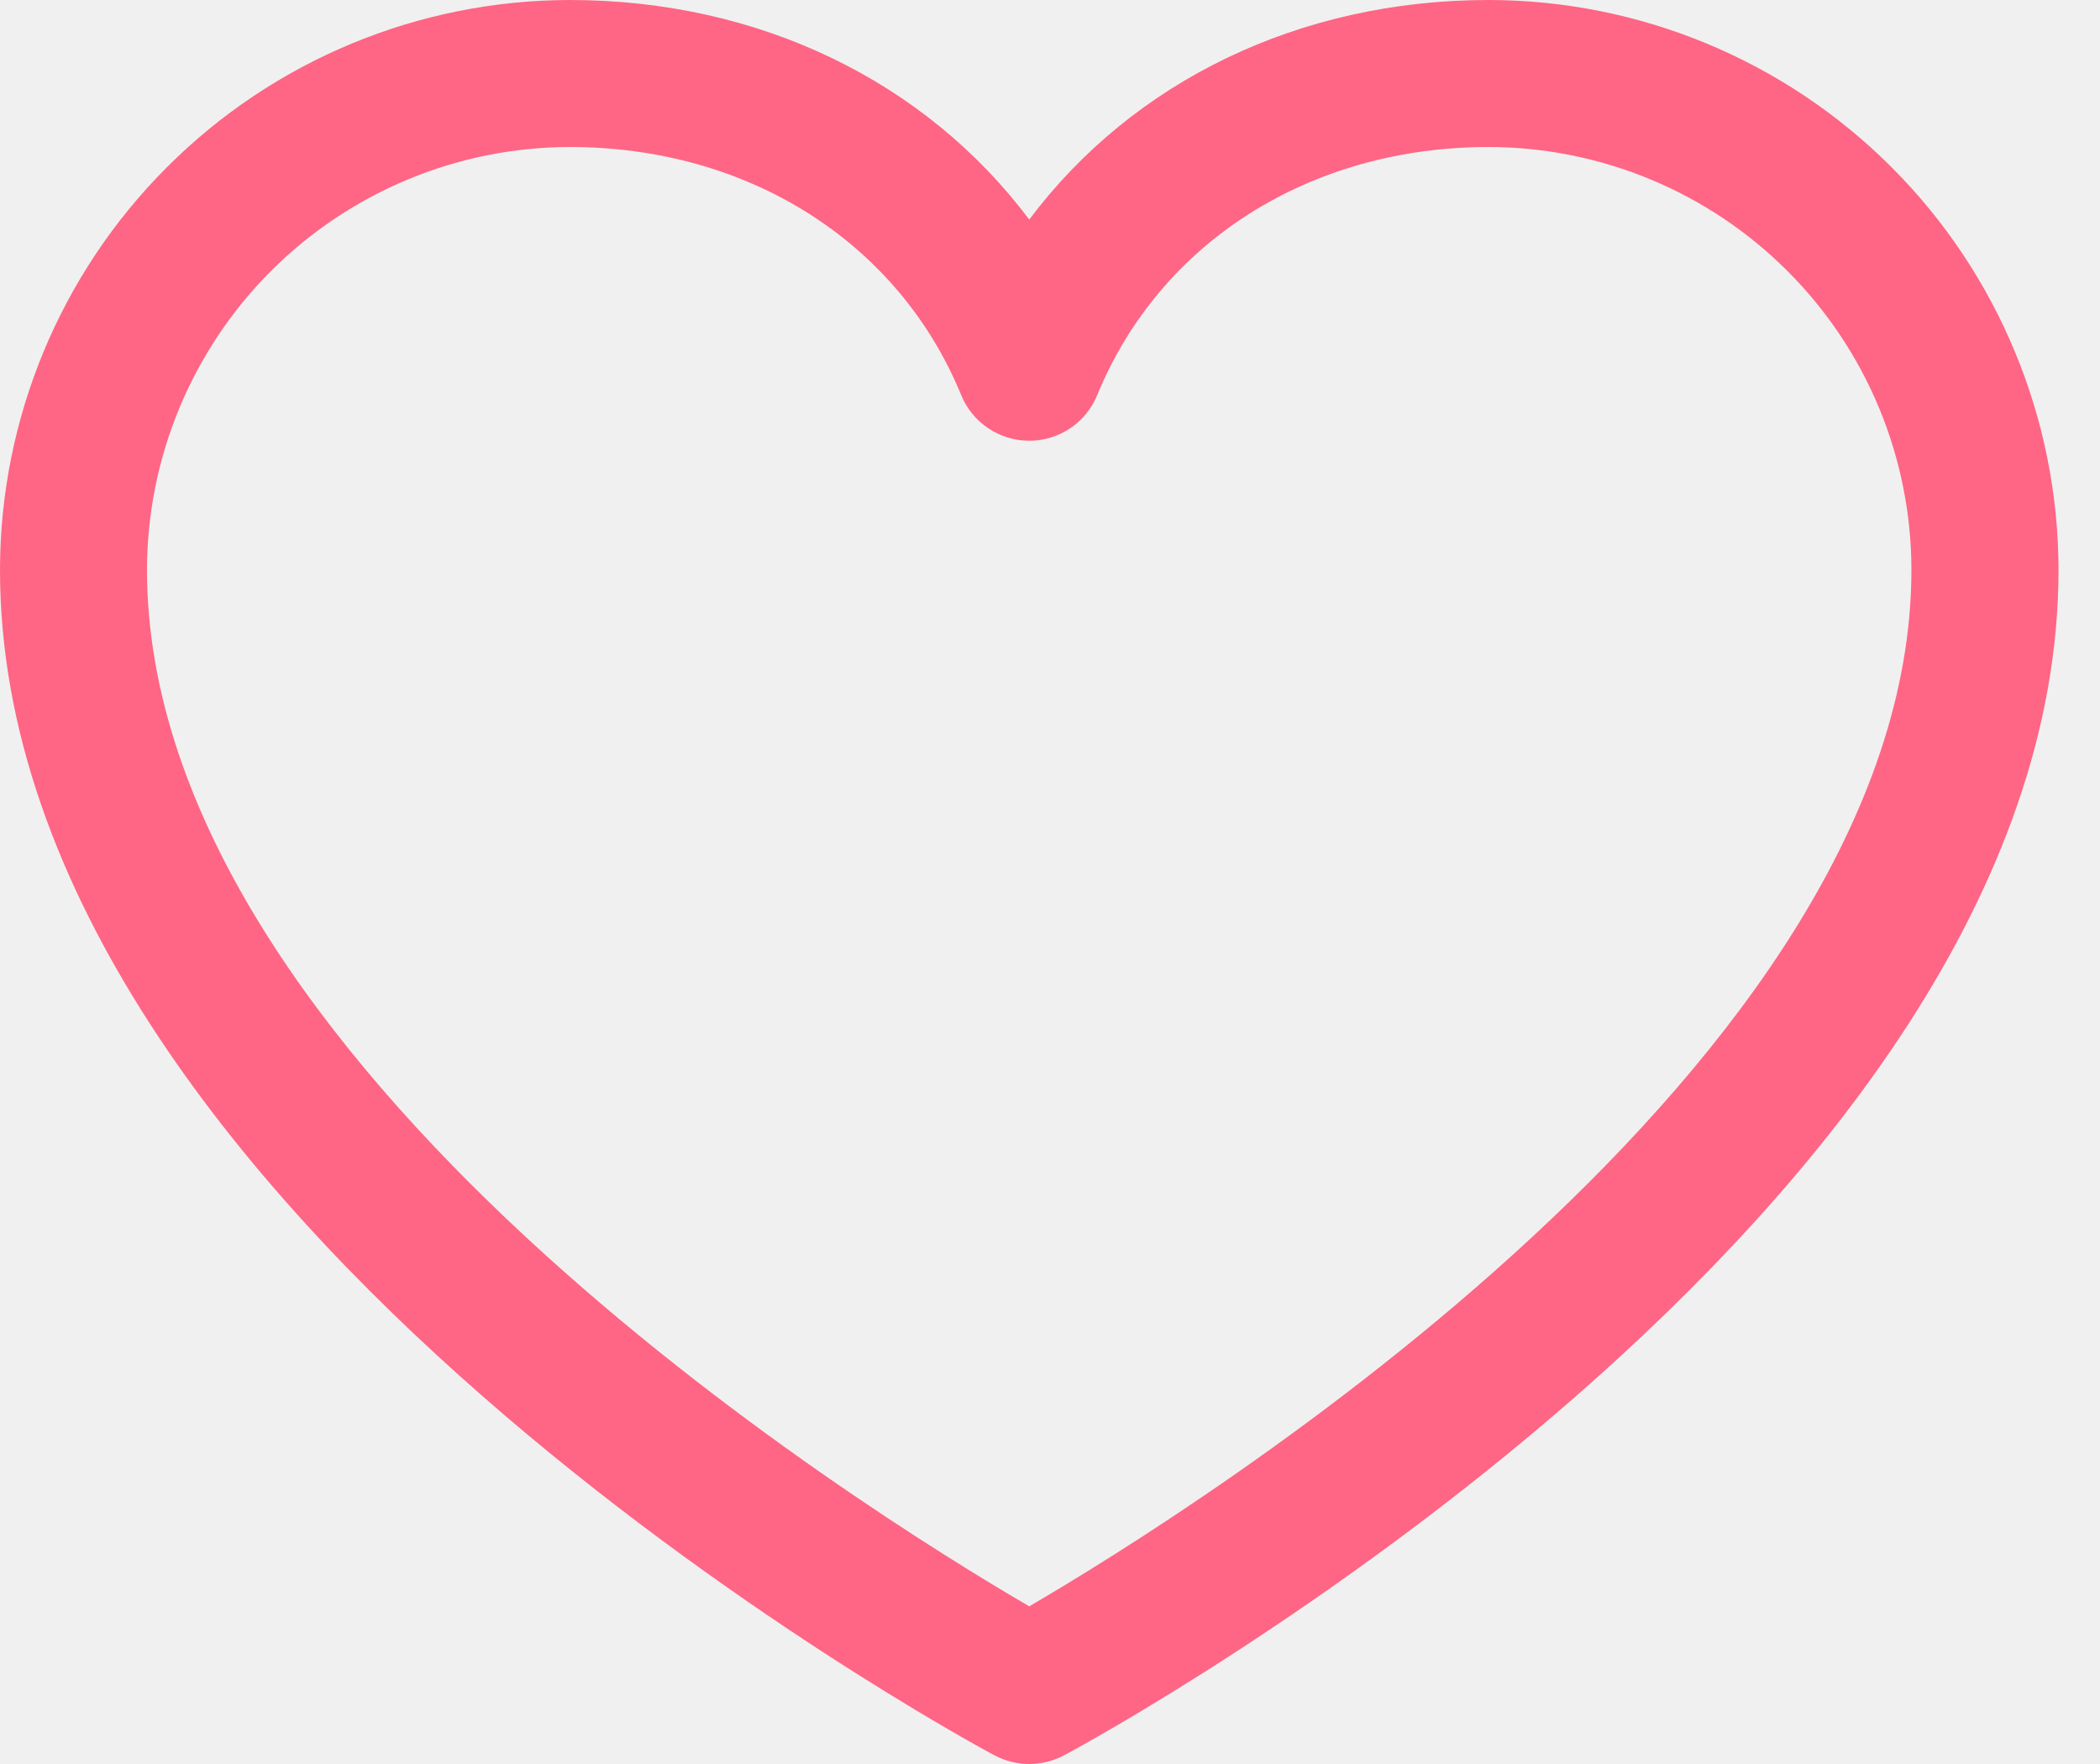
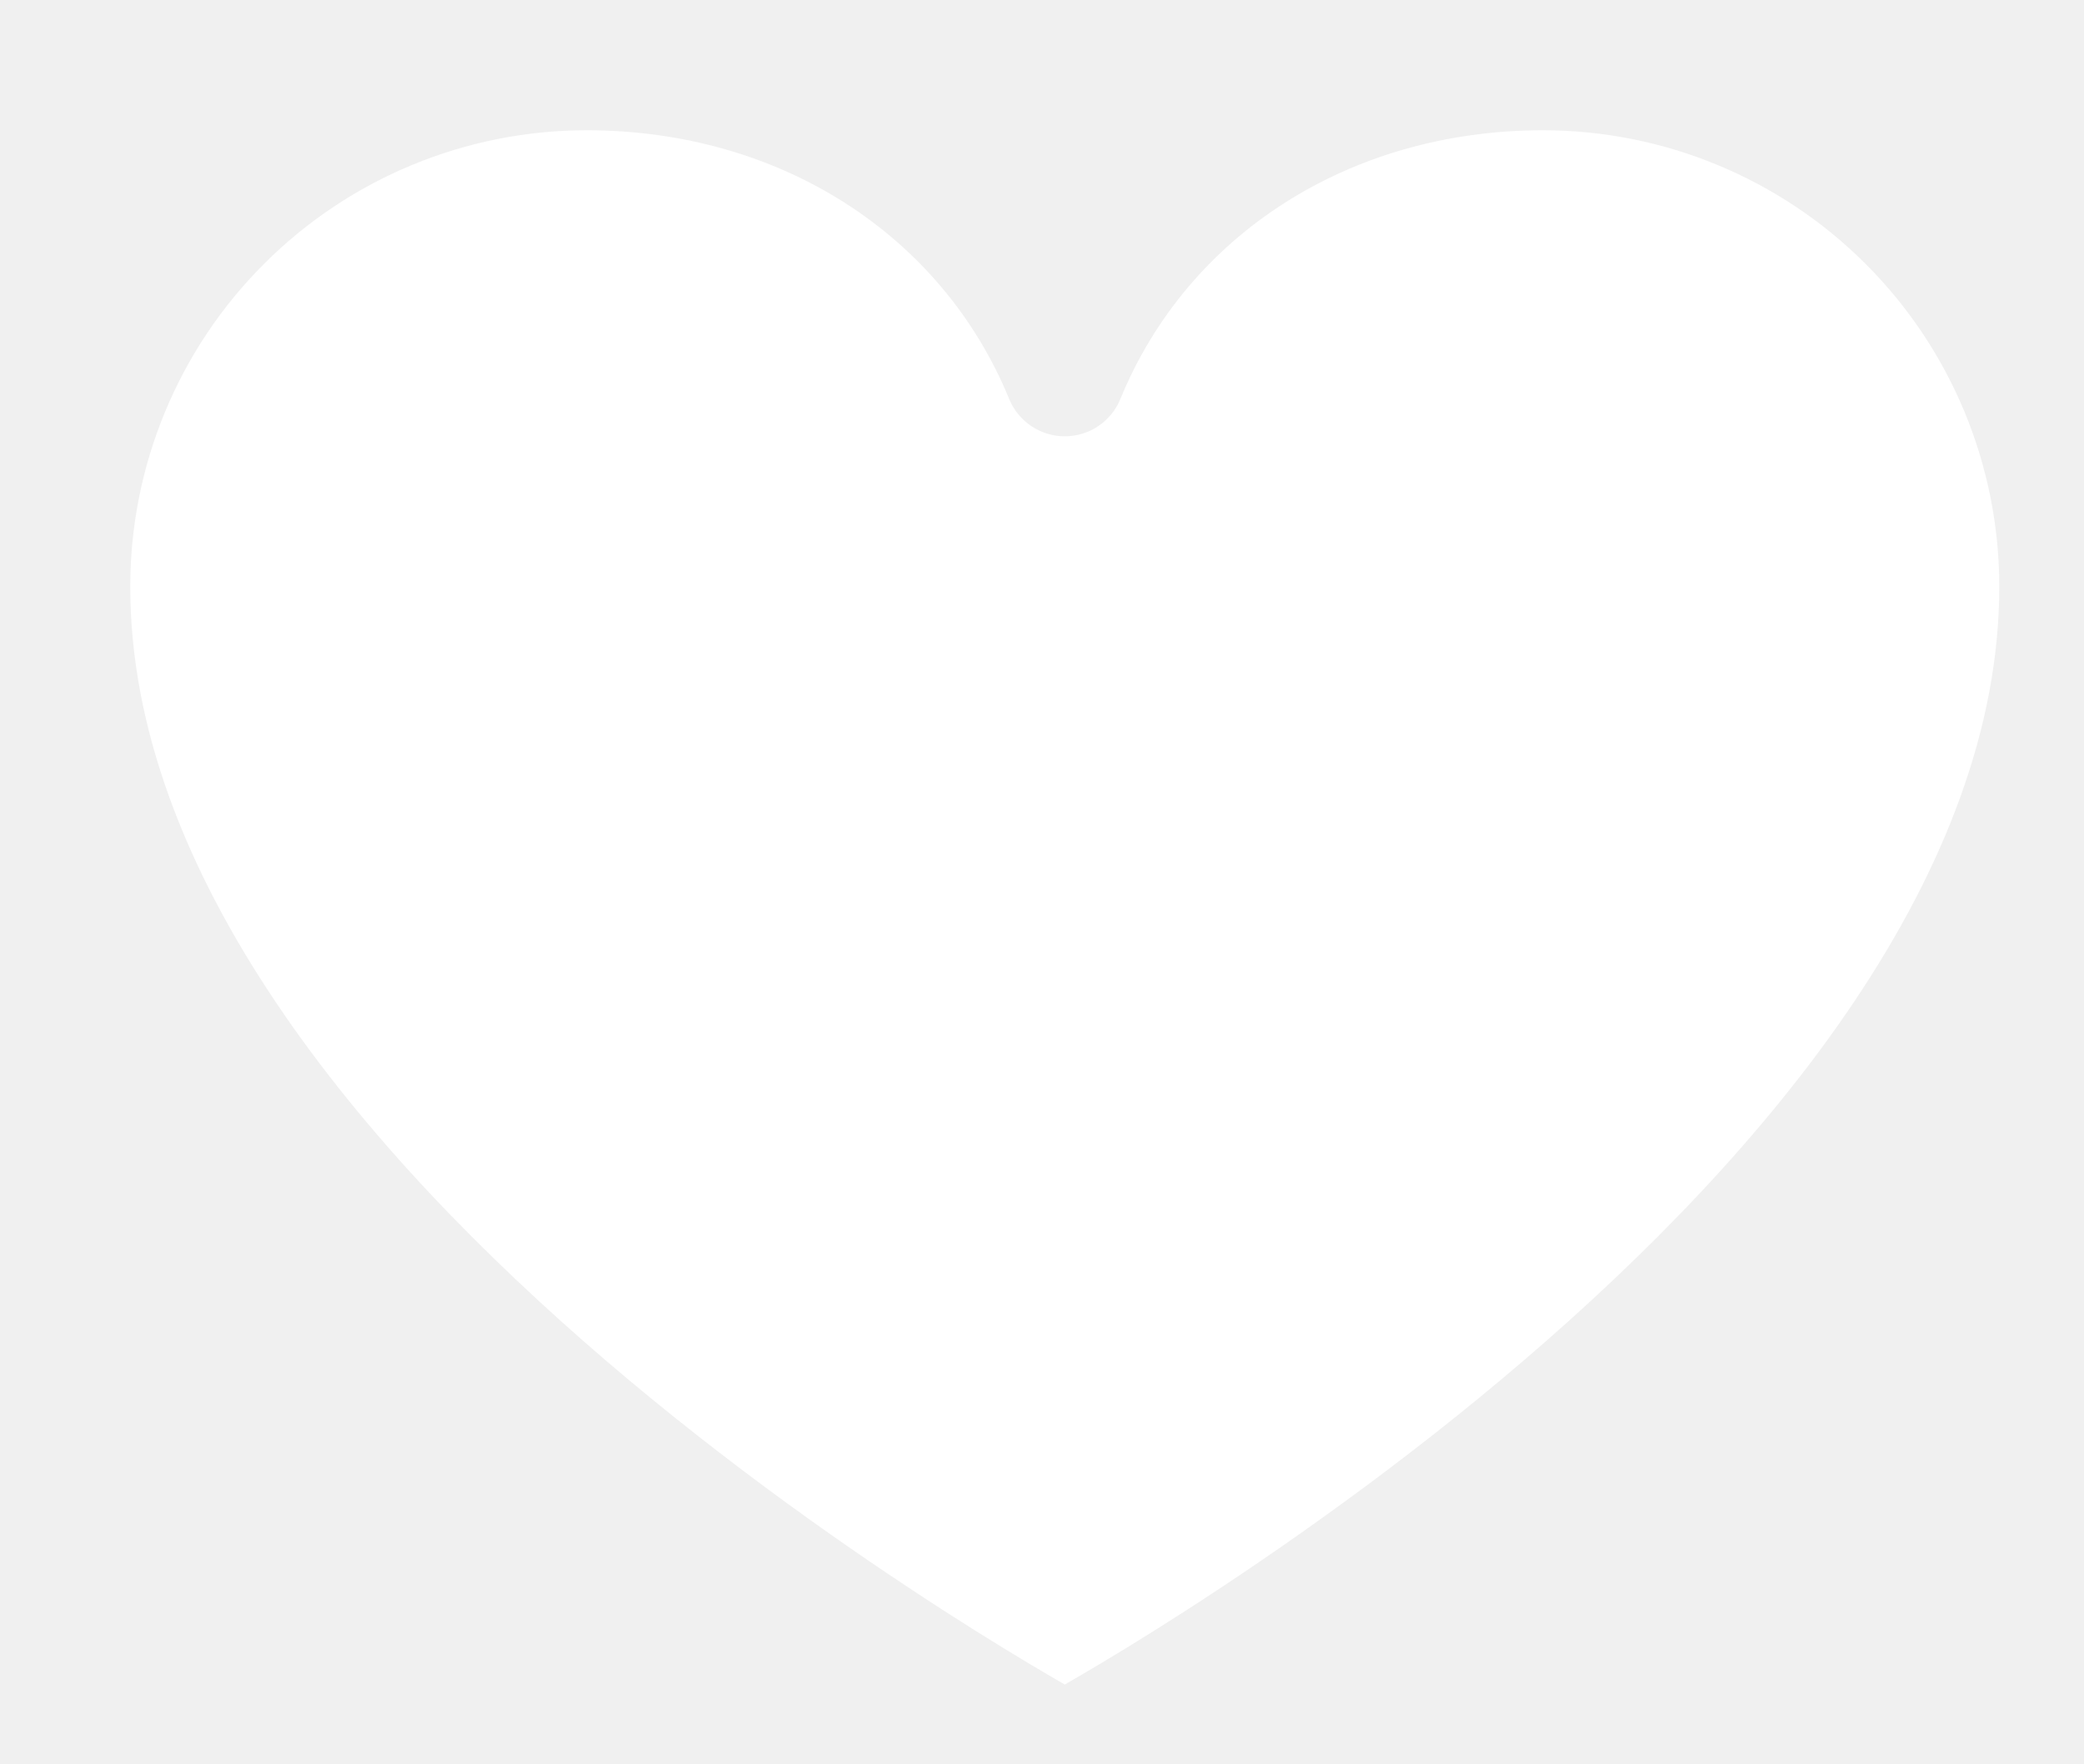
- <svg xmlns="http://www.w3.org/2000/svg" width="25" height="21" viewBox="0 0 25 21" fill="none">
-   <path d="M17.723 0C15.464 0 13.486 0.971 12.253 2.614C11.02 0.971 9.042 0 6.783 0C4.985 0.002 3.26 0.717 1.989 1.989C0.717 3.26 0.002 4.985 0 6.783C0 14.441 11.355 20.64 11.838 20.896C11.966 20.964 12.108 21 12.253 21C12.398 21 12.54 20.964 12.668 20.896C13.151 20.64 24.506 14.441 24.506 6.783C24.504 4.985 23.788 3.26 22.517 1.989C21.245 0.717 19.521 0.002 17.723 0ZM12.253 19.123C10.255 17.959 1.75 12.657 1.75 6.783C1.752 5.449 2.283 4.17 3.226 3.226C4.17 2.283 5.449 1.752 6.783 1.75C8.911 1.75 10.697 2.884 11.443 4.704C11.509 4.865 11.621 5.002 11.766 5.099C11.91 5.195 12.079 5.247 12.253 5.247C12.426 5.247 12.596 5.195 12.74 5.099C12.884 5.002 12.996 4.865 13.062 4.704C13.809 2.881 15.595 1.75 17.723 1.75C19.057 1.752 20.336 2.283 21.279 3.226C22.223 4.17 22.754 5.449 22.755 6.783C22.755 12.648 14.248 17.958 12.253 19.123Z" fill="#FF6584" />
+ <svg xmlns="http://www.w3.org/2000/svg" width="26" height="22" viewBox="0 0 26 22" fill="none">
+   <path d="M12.59 4.977C12.706 5.259 12.98 5.443 13.284 5.443C13.589 5.443 13.863 5.259 13.978 4.977C14.815 2.935 16.832 1.625 19.25 1.625C20.76 1.625 22.208 2.225 23.276 3.293C24.344 4.36 24.943 5.808 24.943 7.318C24.943 9.088 24.245 10.838 23.132 12.497C22.02 14.155 20.522 15.678 19.001 16.98C17.483 18.279 15.961 19.34 14.817 20.078C14.246 20.446 13.771 20.732 13.439 20.925C13.383 20.958 13.332 20.988 13.284 21.015C13.237 20.988 13.185 20.958 13.129 20.925C12.798 20.732 12.323 20.446 11.752 20.078C10.607 19.34 9.086 18.279 7.567 16.98C6.046 15.678 4.549 14.155 3.437 12.497C2.324 10.838 1.625 9.088 1.625 7.318C1.625 5.808 2.225 4.36 3.293 3.293C4.36 2.225 5.809 1.625 7.318 1.625C9.737 1.625 11.754 2.935 12.59 4.977Z" fill="white" stroke-width="1.5" stroke-linejoin="round" />
</svg>
